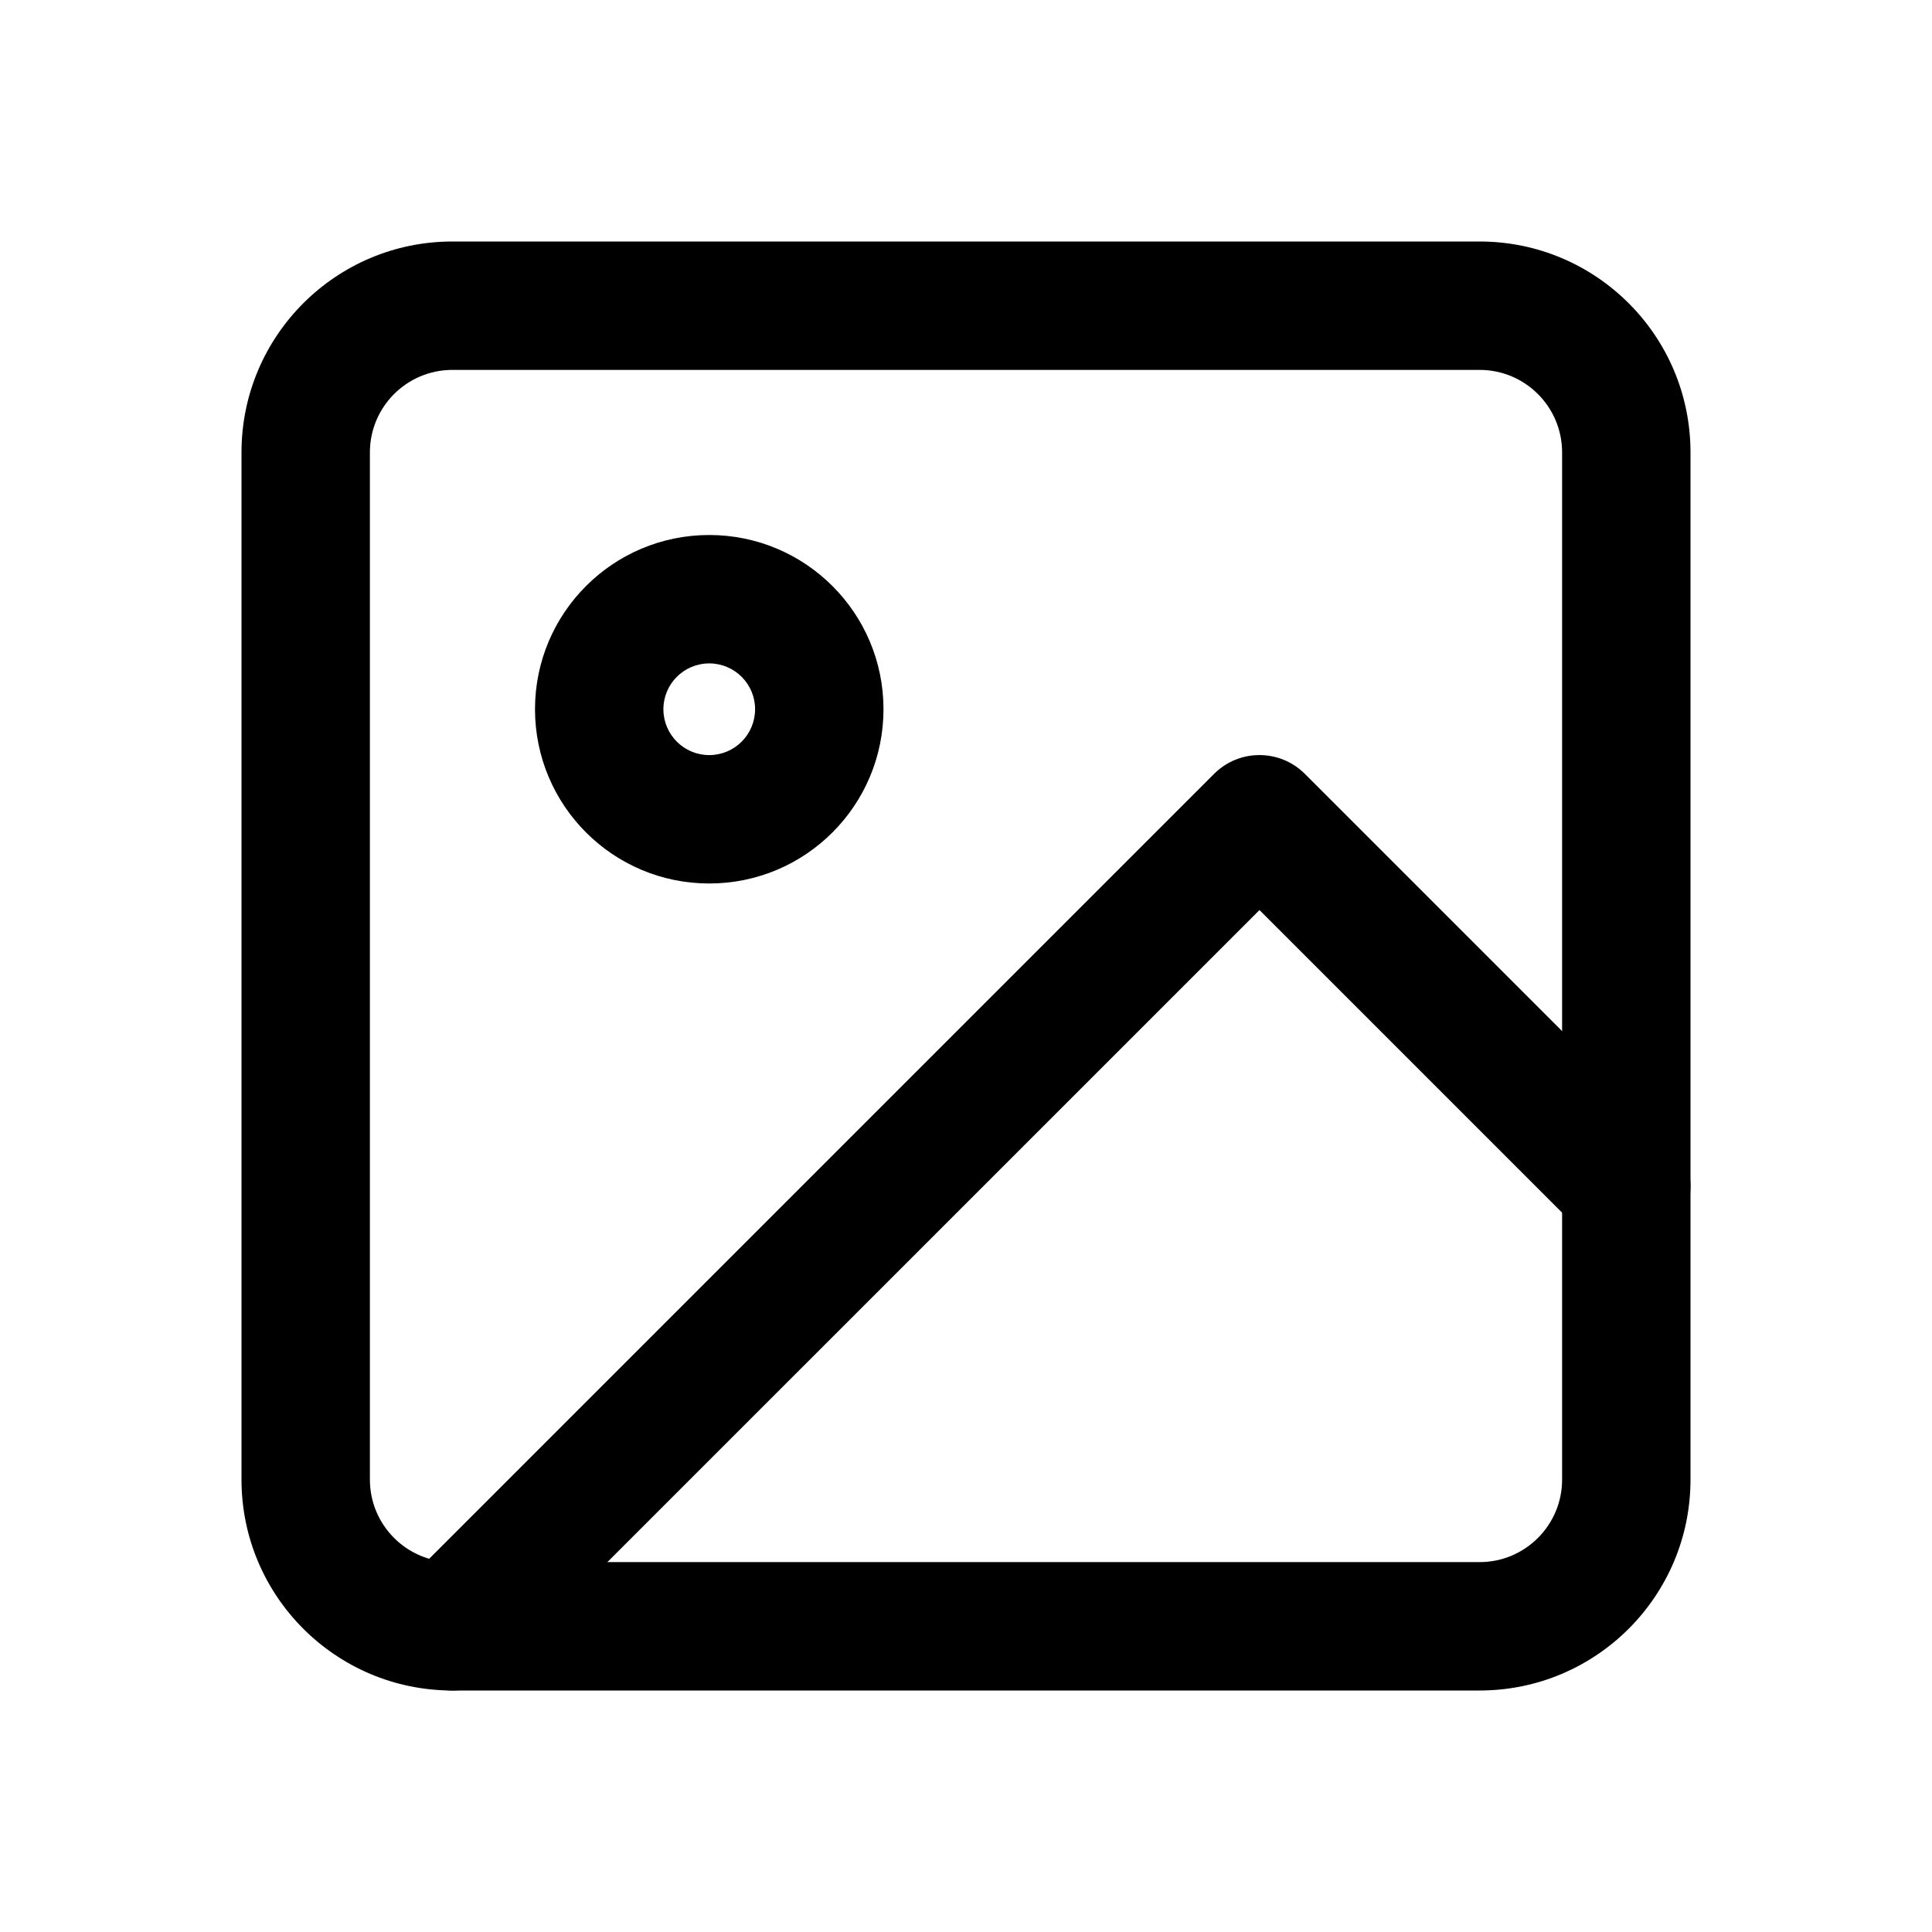
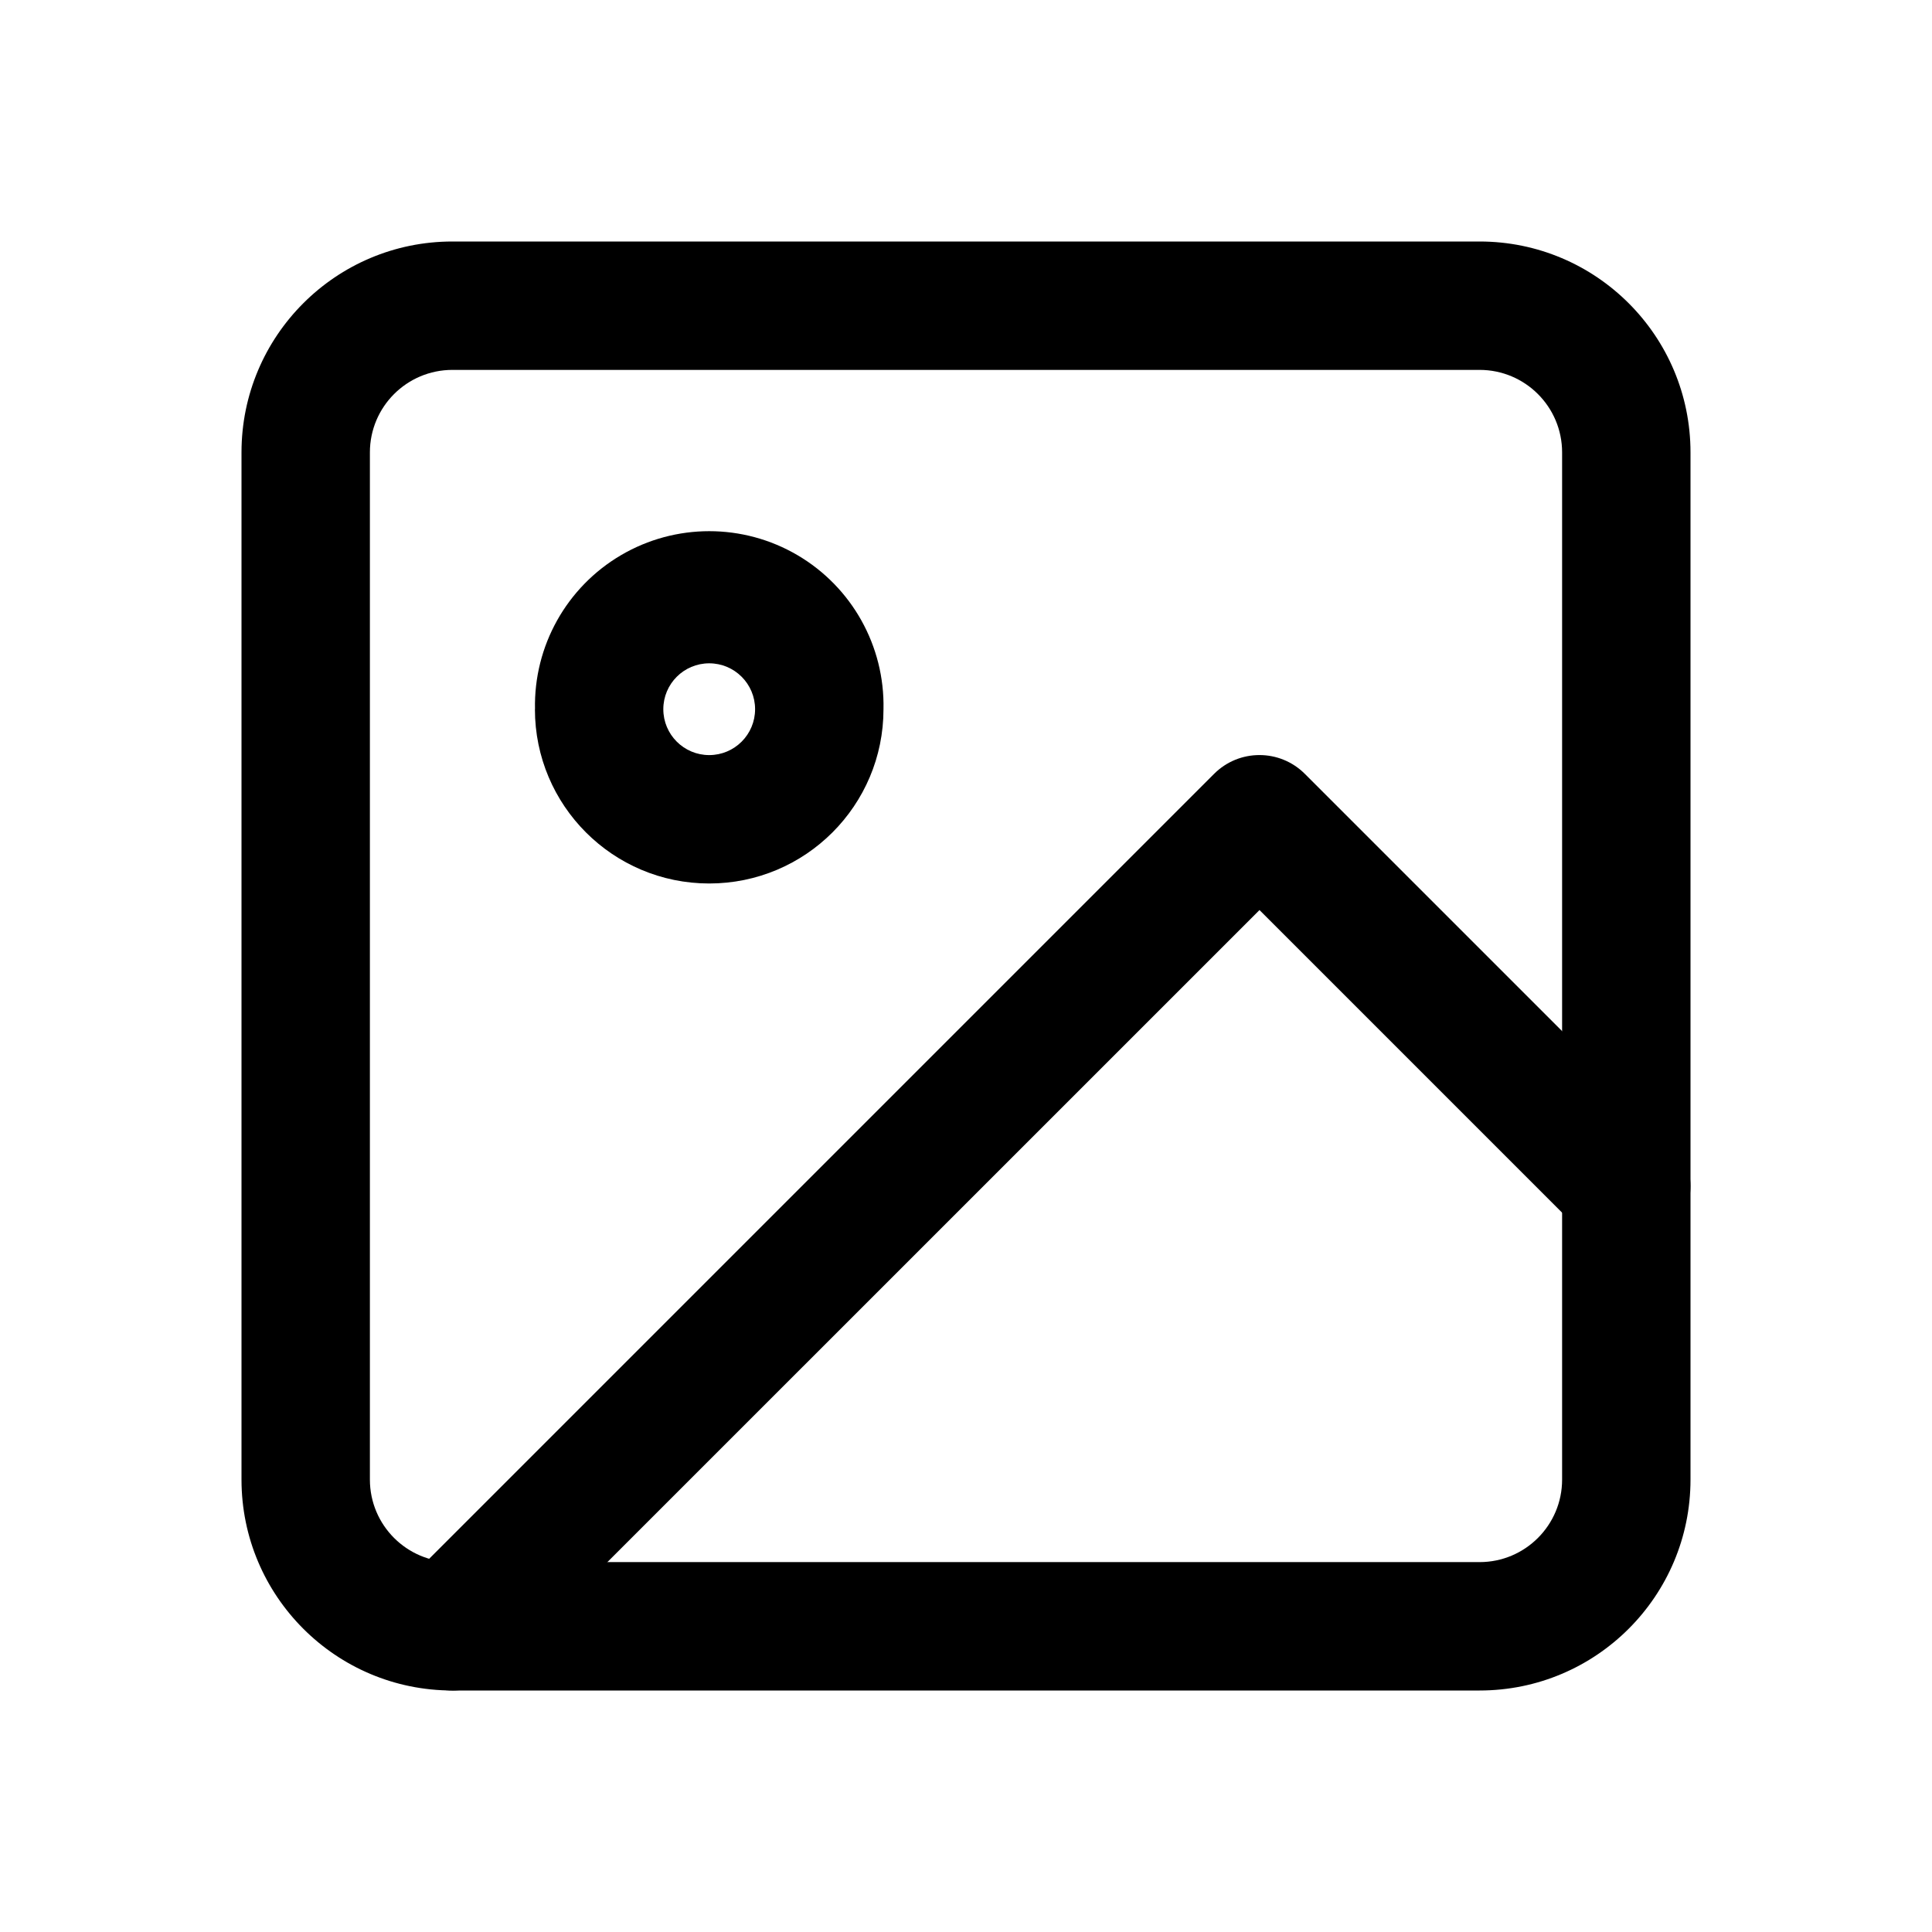
- <svg xmlns="http://www.w3.org/2000/svg" aria-hidden="true" data-testid="test-icon" fill="none" viewBox="0 0 24 24">
-   <path fillRule="evenodd" clipRule="evenodd" d="M5.62 4.595C5.054 4.595 4.595 5.054 4.595 5.62V18.38C4.595 18.946 5.054 19.405 5.62 19.405H18.38C18.946 19.405 19.405 18.946 19.405 18.38V5.62C19.405 5.054 18.946 4.595 18.38 4.595H5.62ZM3 5.62C3 4.173 4.173 3 5.62 3H18.38C19.827 3 21 4.173 21 5.62V18.38C21 19.827 19.827 21 18.38 21H5.62C4.173 21 3 19.827 3 18.38V5.62Z" fill="currentColor" />
-   <path fillRule="evenodd" clipRule="evenodd" d="M8.81 8.241C8.496 8.241 8.241 8.496 8.241 8.81C8.241 9.125 8.496 9.38 8.81 9.38C9.125 9.38 9.38 9.125 9.38 8.81C9.38 8.496 9.125 8.241 8.81 8.241ZM6.646 8.81C6.646 7.615 7.615 6.646 8.81 6.646C10.006 6.646 10.975 7.615 10.975 8.81C10.975 10.006 10.006 10.975 8.81 10.975C7.615 10.975 6.646 10.006 6.646 8.81Z" fill="currentColor" />
-   <path fillRule="evenodd" clipRule="evenodd" d="M15.082 9.613C15.393 9.302 15.898 9.302 16.209 9.613L20.766 14.17C21.078 14.482 21.078 14.987 20.766 15.298C20.455 15.61 19.95 15.61 19.639 15.298L15.646 11.305L6.184 20.766C5.873 21.078 5.368 21.078 5.056 20.766C4.745 20.455 4.745 19.95 5.056 19.639L15.082 9.613Z" fill="currentColor" />
+ <svg xmlns="http://www.w3.org/2000/svg" aria-hidden="true" data-testid="test-icon" fill="currentColor" viewBox="0 0 24 24">
+   <path fill-rule="evenodd" clip-rule="evenodd" d="M5.62 4.595c-.566 0-1.025.459-1.025 1.025v12.76c0 .566.459 1.025 1.025 1.025h12.76c.566 0 1.025-.459 1.025-1.025V5.62c0-.566-.459-1.025-1.025-1.025H5.62zM3 5.62A2.62 2.62 0 015.62 3h12.76A2.62 2.62 0 0121 5.62v12.76A2.62 2.62 0 0118.38 21H5.62A2.62 2.62 0 013 18.38V5.62z" />
+   <path fill-rule="evenodd" clip-rule="evenodd" d="M8.81 8.24a.57.57 0 100 1.14.57.57 0 000-1.14zm-2.164.57a2.165 2.165 0 114.329 0 2.165 2.165 0 01-4.33 0zM15.082 9.613a.797.797 0 011.127 0l4.557 4.557a.797.797 0 11-1.127 1.128l-3.993-3.993-9.462 9.461a.797.797 0 11-1.128-1.127L15.082 9.613z" />
</svg>
